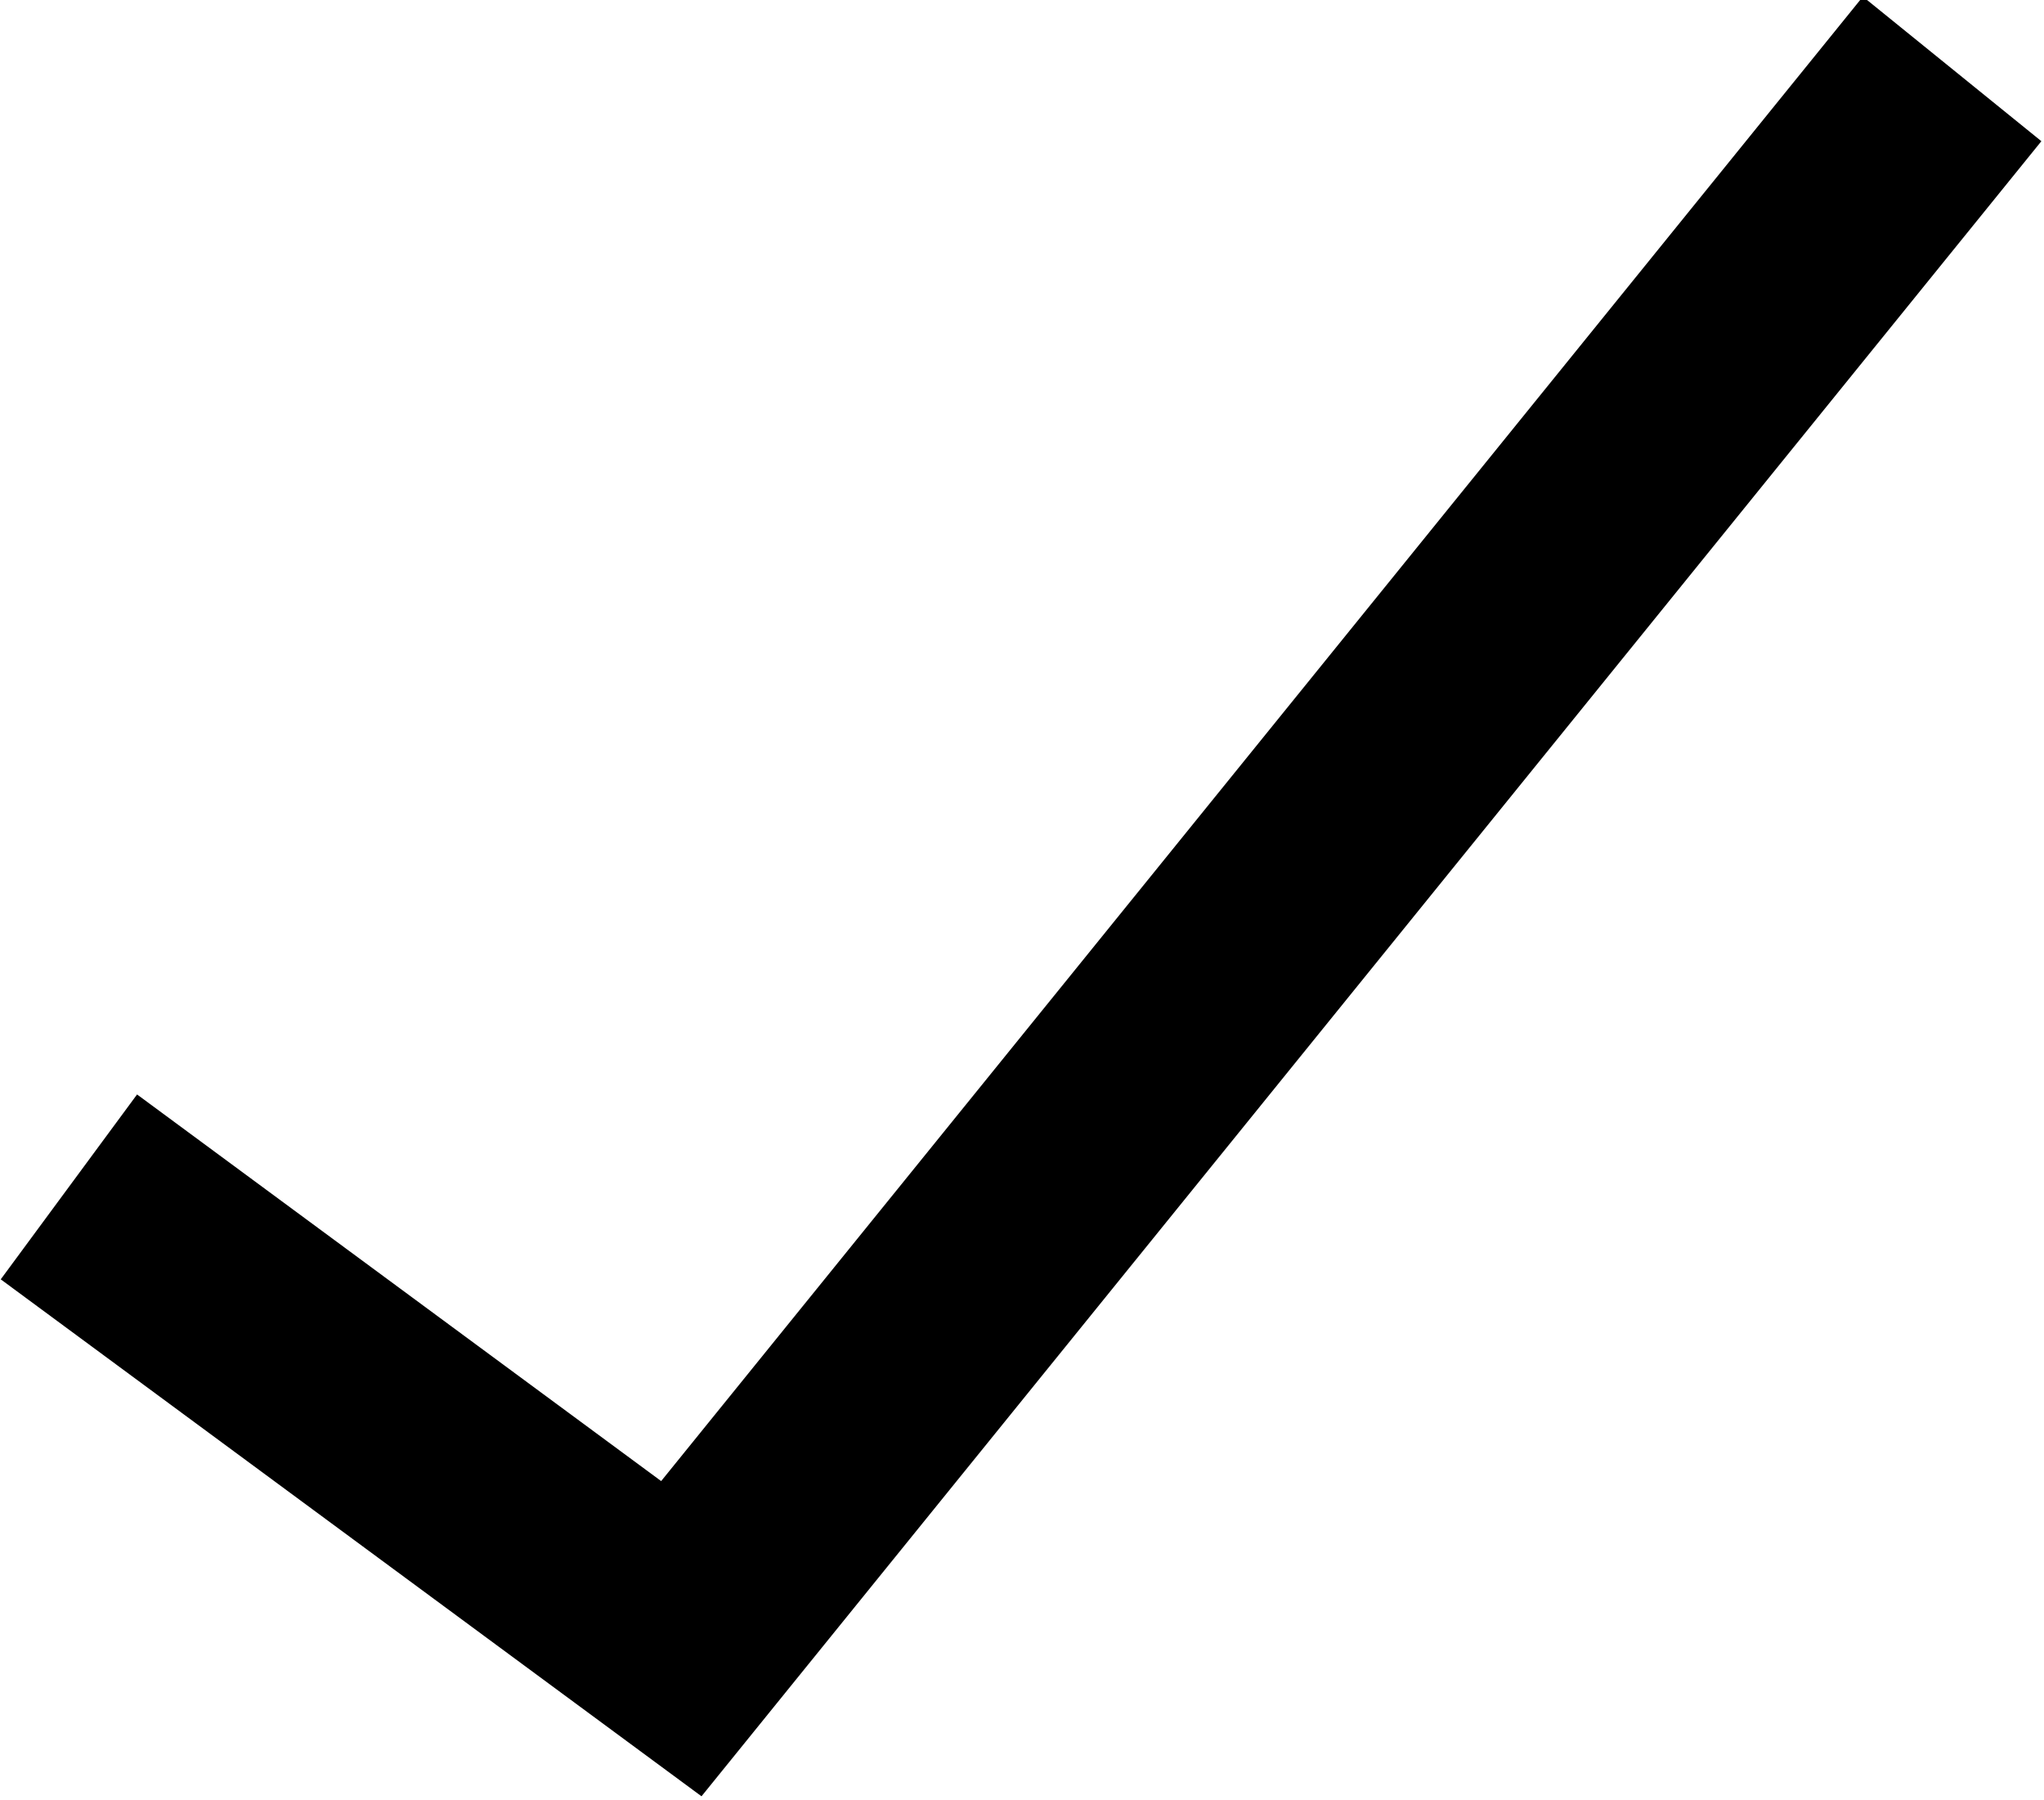
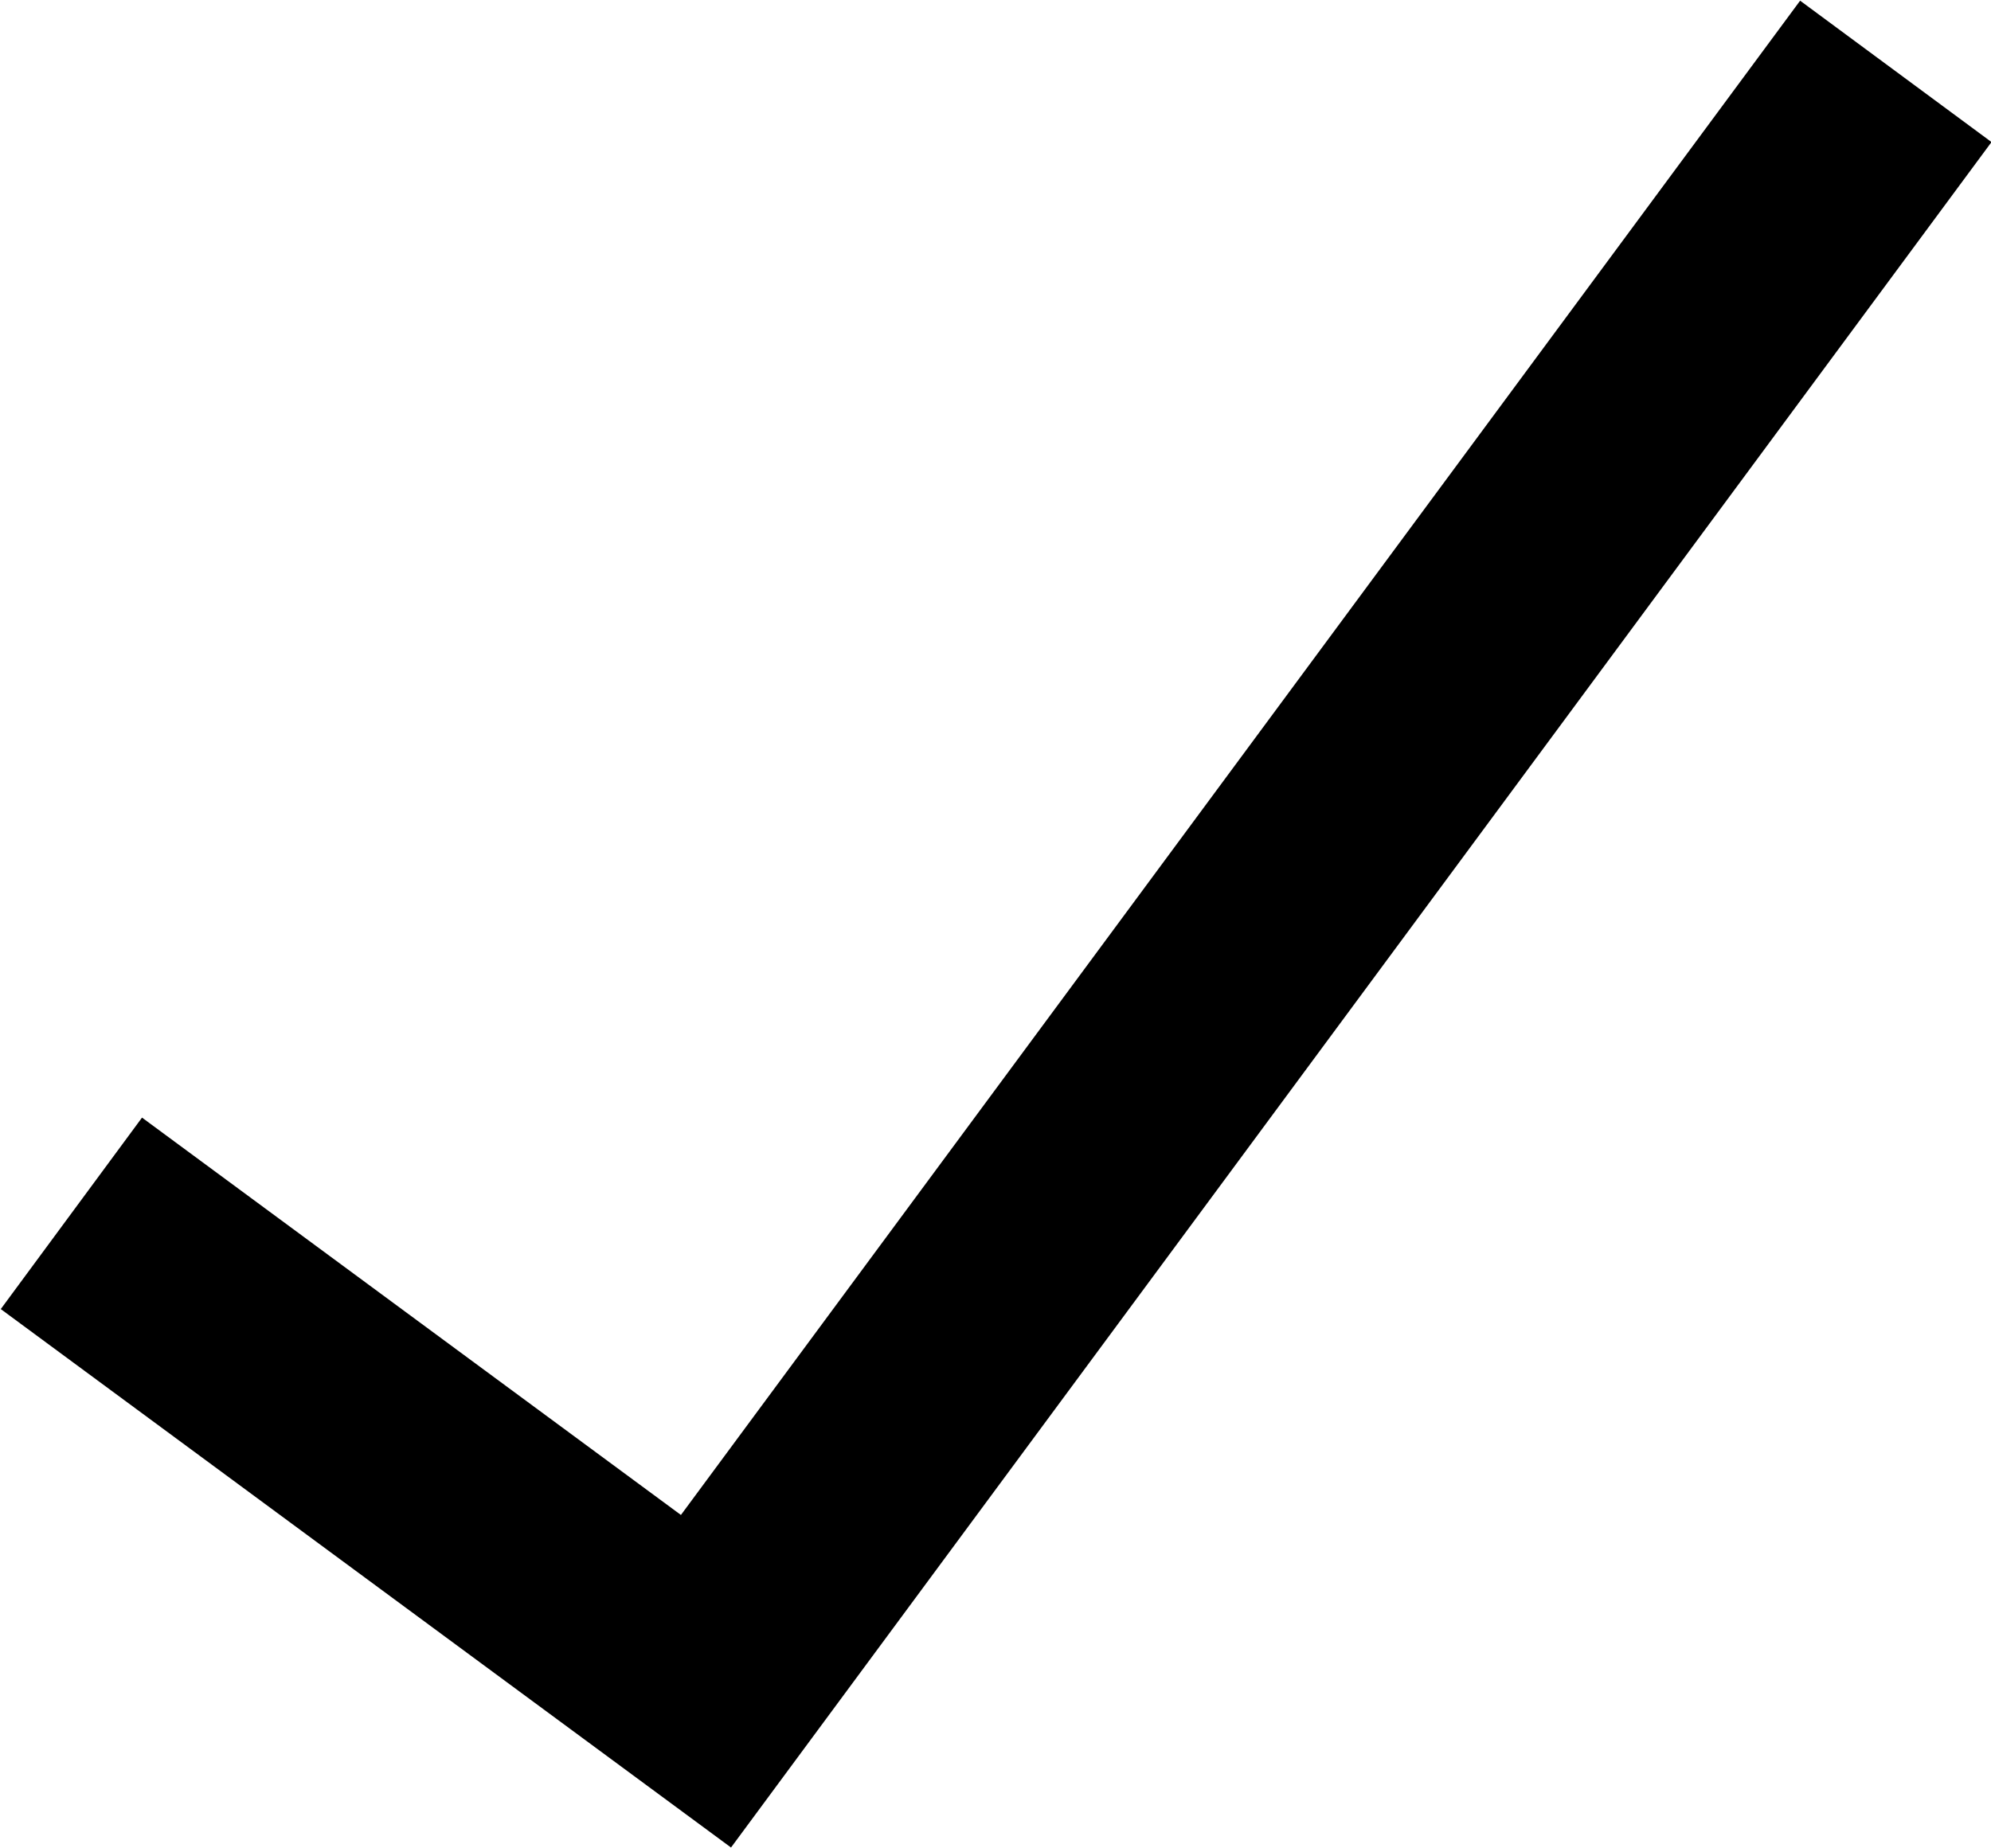
- <svg xmlns="http://www.w3.org/2000/svg" x="0" y="0" viewBox="0 0 26.7 23.5" style="enable-background:new 0 0 26.7 23.5;version:1.1">
+ <svg xmlns="http://www.w3.org/2000/svg" version="1.1" id="checkmark" x="0px" y="0px" viewBox="-284 409.6 25.1 23.3" style="enable-background:new -284 409.6 25.1 23.3;" xml:space="preserve">
  <style type="text/css">
-     
- 	.st0{fill:none;stroke:#000000;stroke-width:3;stroke-miterlimit:10;}
- 
-   </style>
-   <g>
-     <polyline class="st0" points="25.5 0.9 8.9 21.4 0.9 15.5 " />
-   </g>
+     .st0{fill:none;stroke:#000000;stroke-width:3;stroke-miterlimit:10;}
+ </style>
+   <path class="st0" d="M-283.1,424.9l8,5.9l15-20.3" />
</svg>
